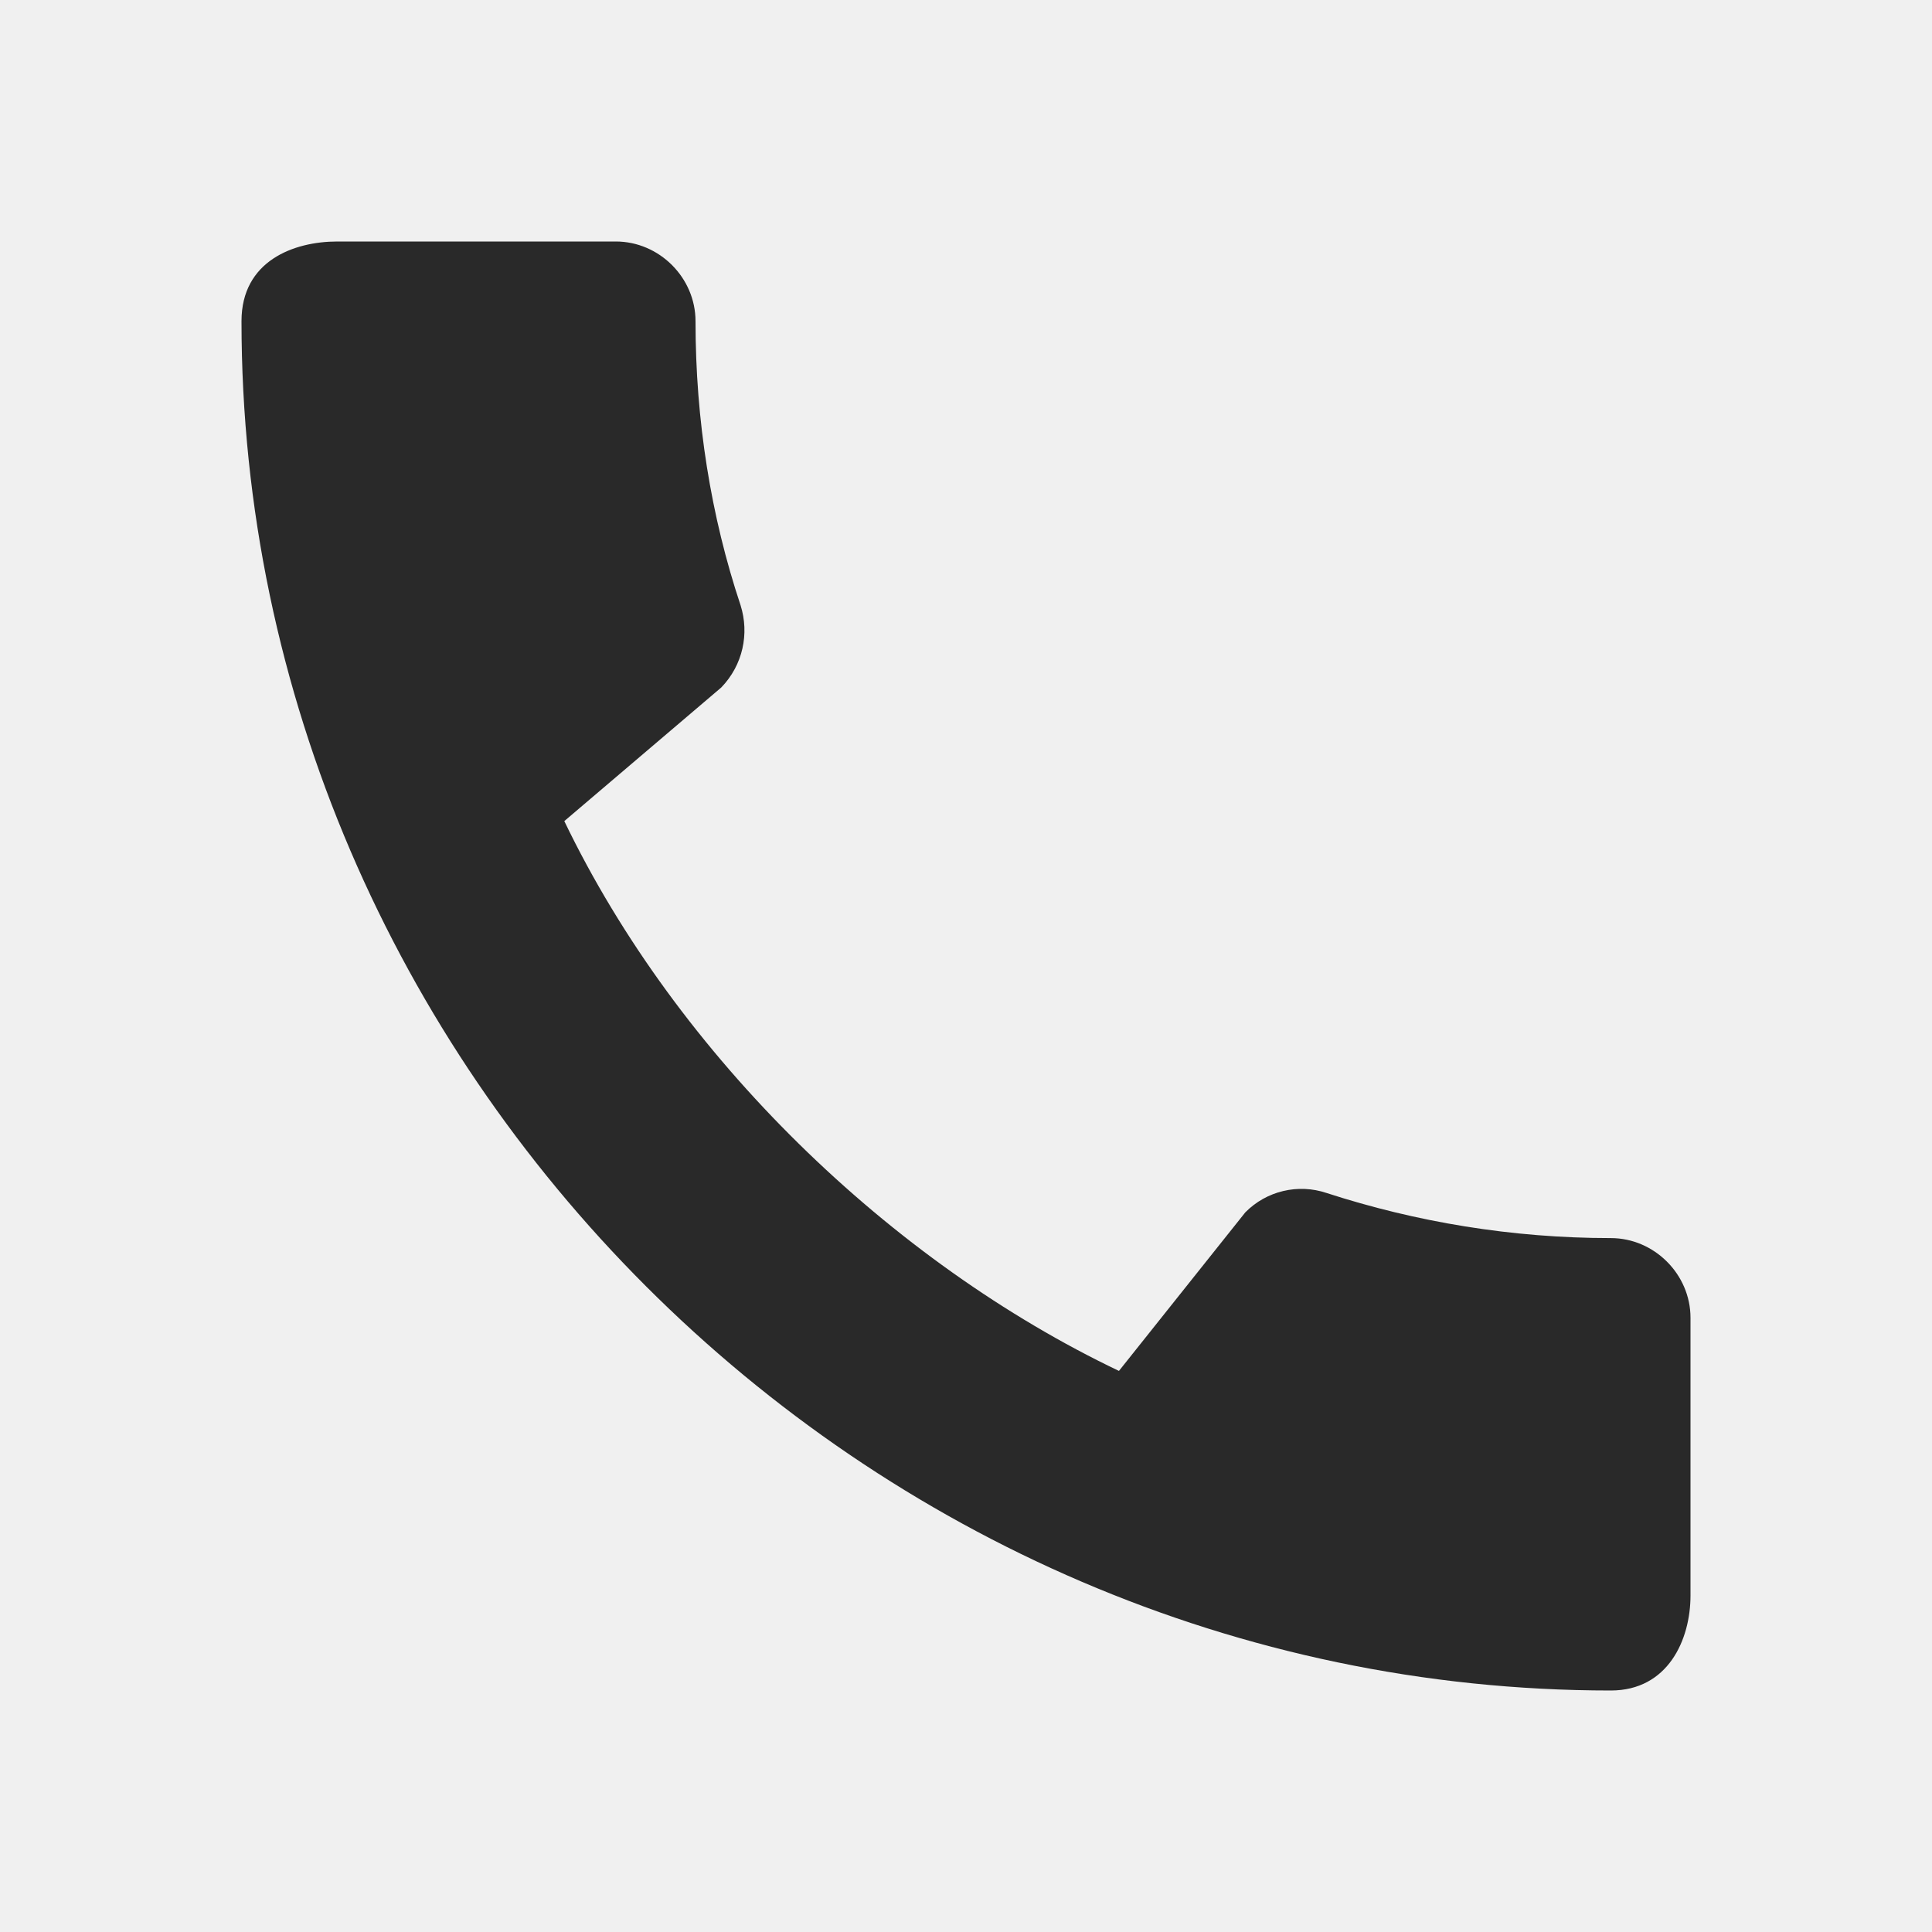
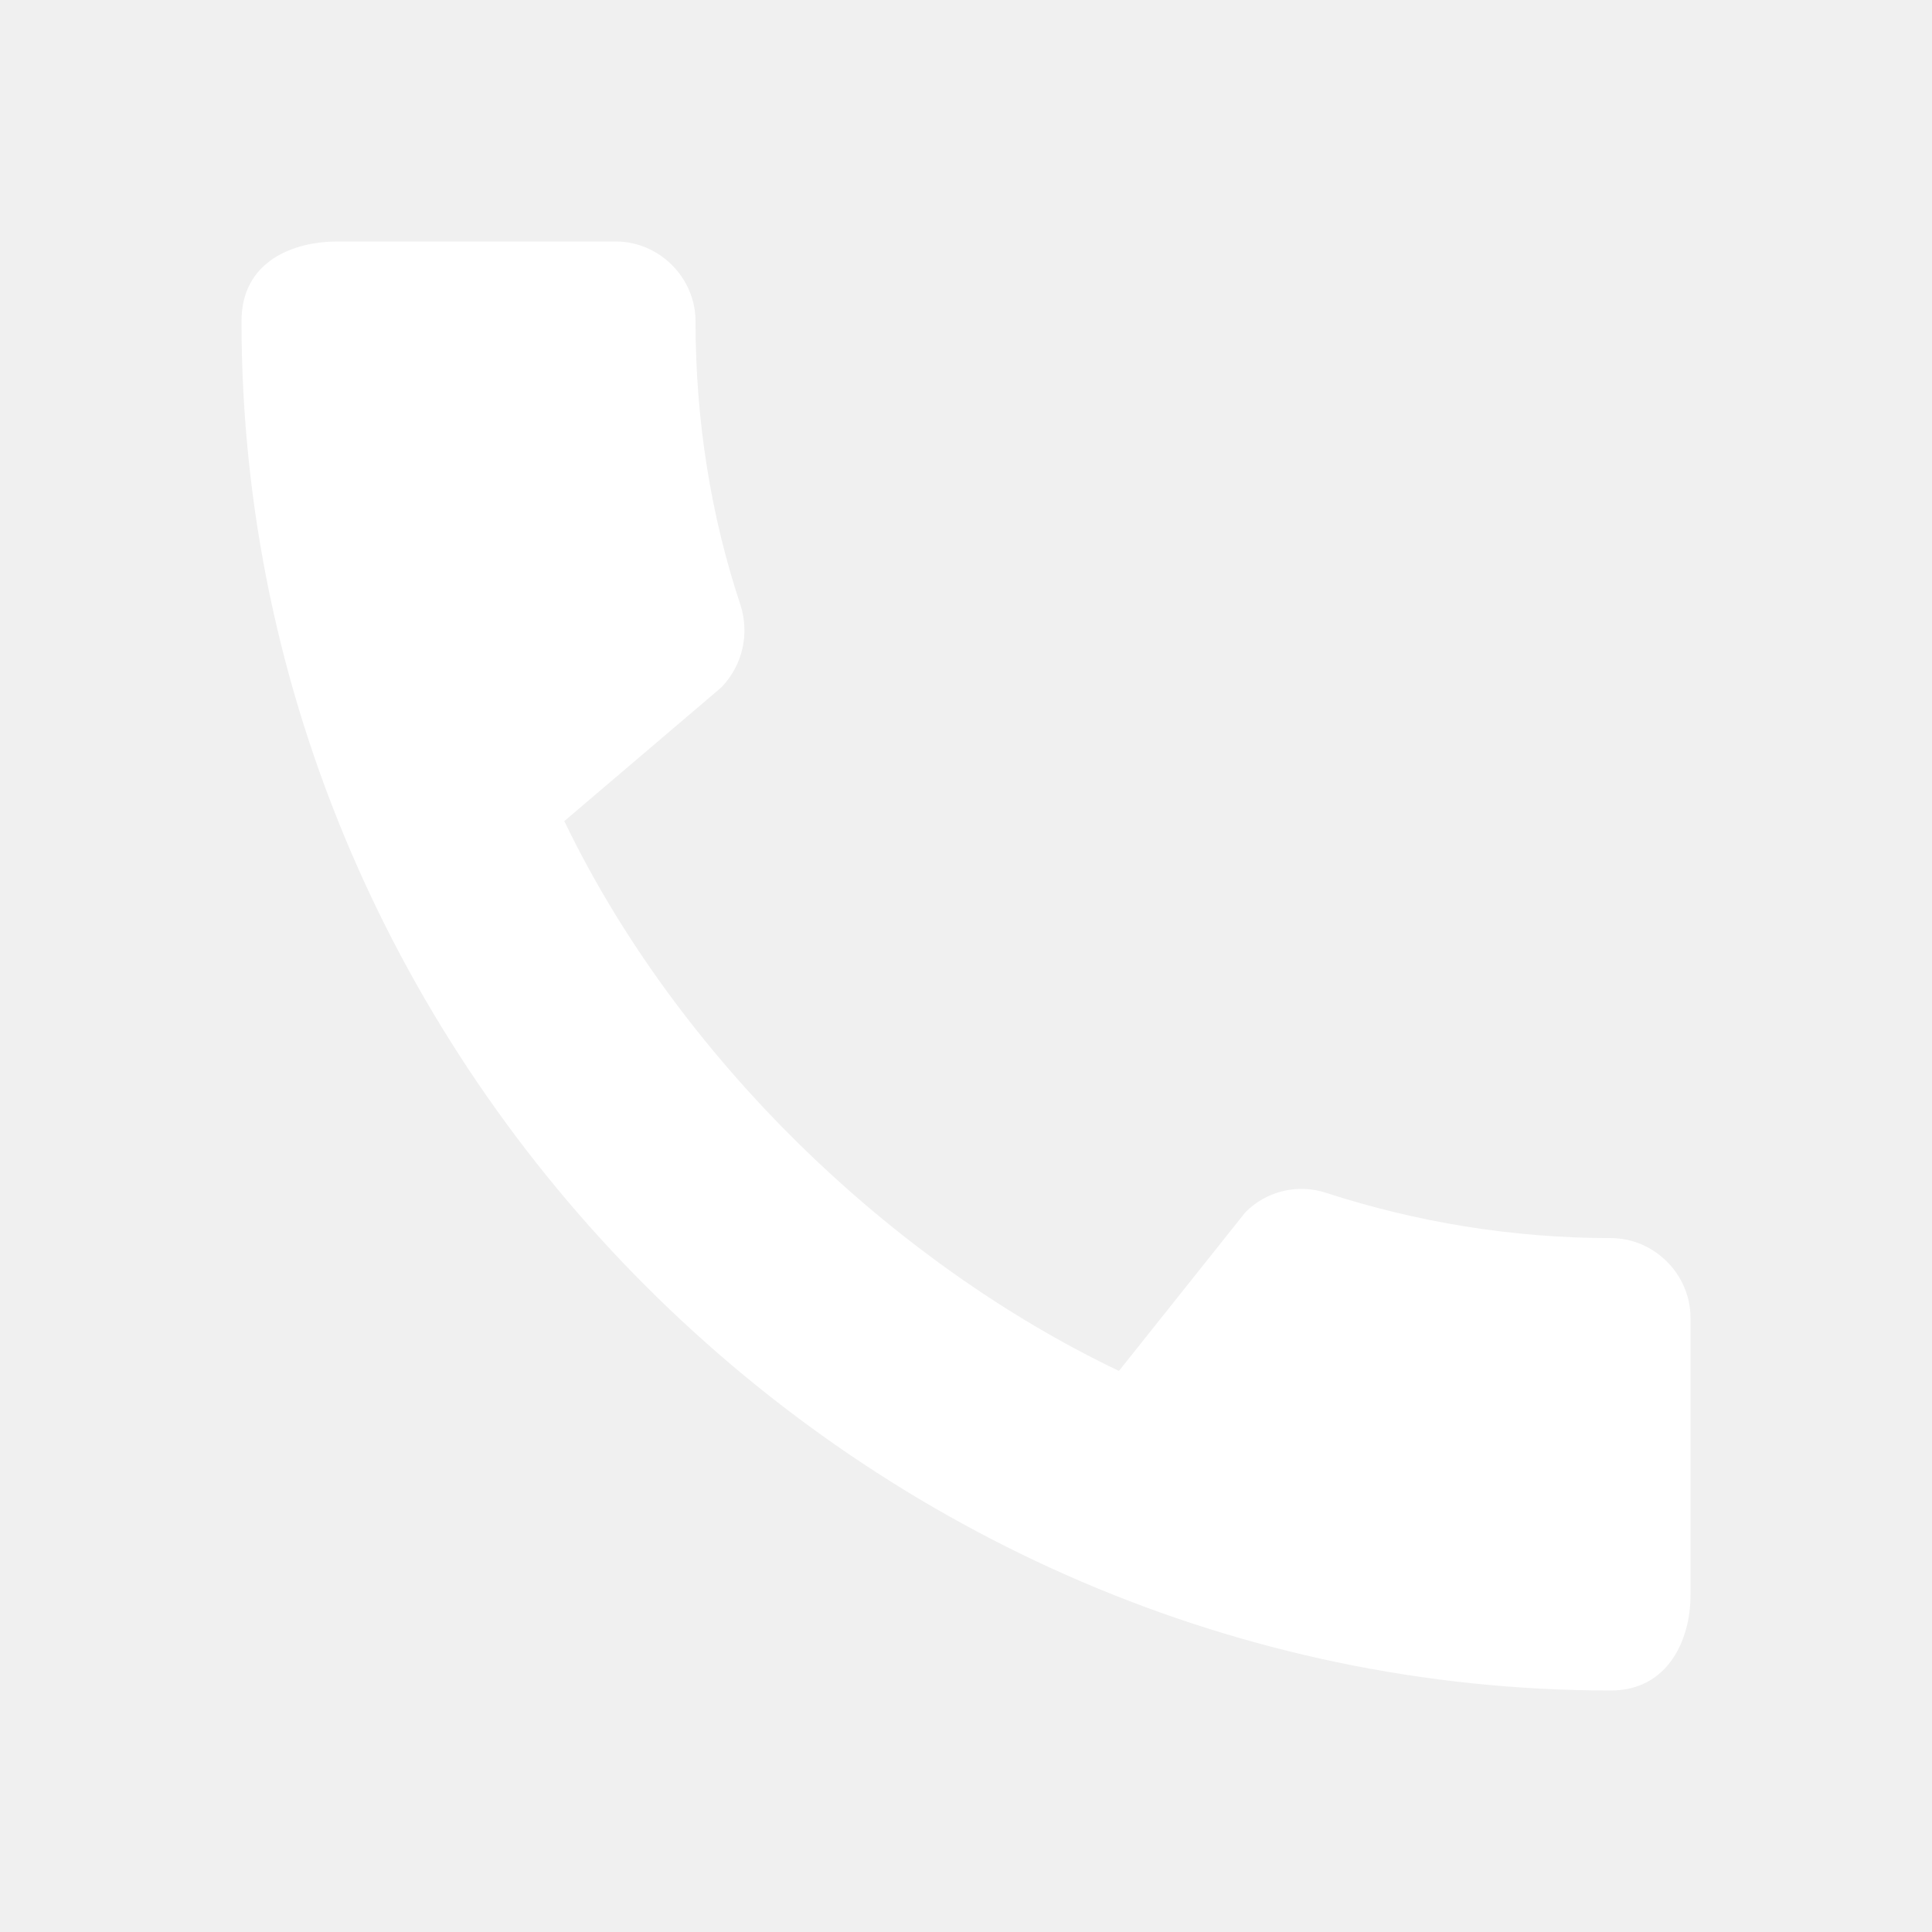
<svg xmlns="http://www.w3.org/2000/svg" width="24" height="24" fill="none">
  <g clip-path="url(#a)">
-     <path fill="#292929" d="M20.01 15.38c-1.23 0-2.42-.2-3.53-.56a.98.98 0 0 0-1.01.24l-1.57 1.97c-2.83-1.35-5.48-3.9-6.89-6.83l1.95-1.66c.27-.28.35-.67.24-1.02-.37-1.11-.56-2.3-.56-3.53 0-.54-.45-.99-.99-.99H4.19C3.65 3 3 3.24 3 3.99 3 13.28 10.73 21 20.01 21c.71 0 .99-.63.99-1.18v-3.45c0-.54-.45-.99-.99-.99" />
+     <path fill="#fff" d="M20.01 15.38c-1.23 0-2.42-.2-3.53-.56a.98.98 0 0 0-1.01.24l-1.57 1.97c-2.83-1.35-5.48-3.9-6.89-6.83l1.95-1.66c.27-.28.35-.67.24-1.02-.37-1.11-.56-2.3-.56-3.53 0-.54-.45-.99-.99-.99H4.19C3.65 3 3 3.24 3 3.99 3 13.28 10.73 21 20.01 21c.71 0 .99-.63.99-1.18v-3.45c0-.54-.45-.99-.99-.99" />
  </g>
  <defs>
    <clipPath id="a">
      <path fill="#fff" d="M0 0h24v24H0z" />
    </clipPath>
  </defs>
</svg>
